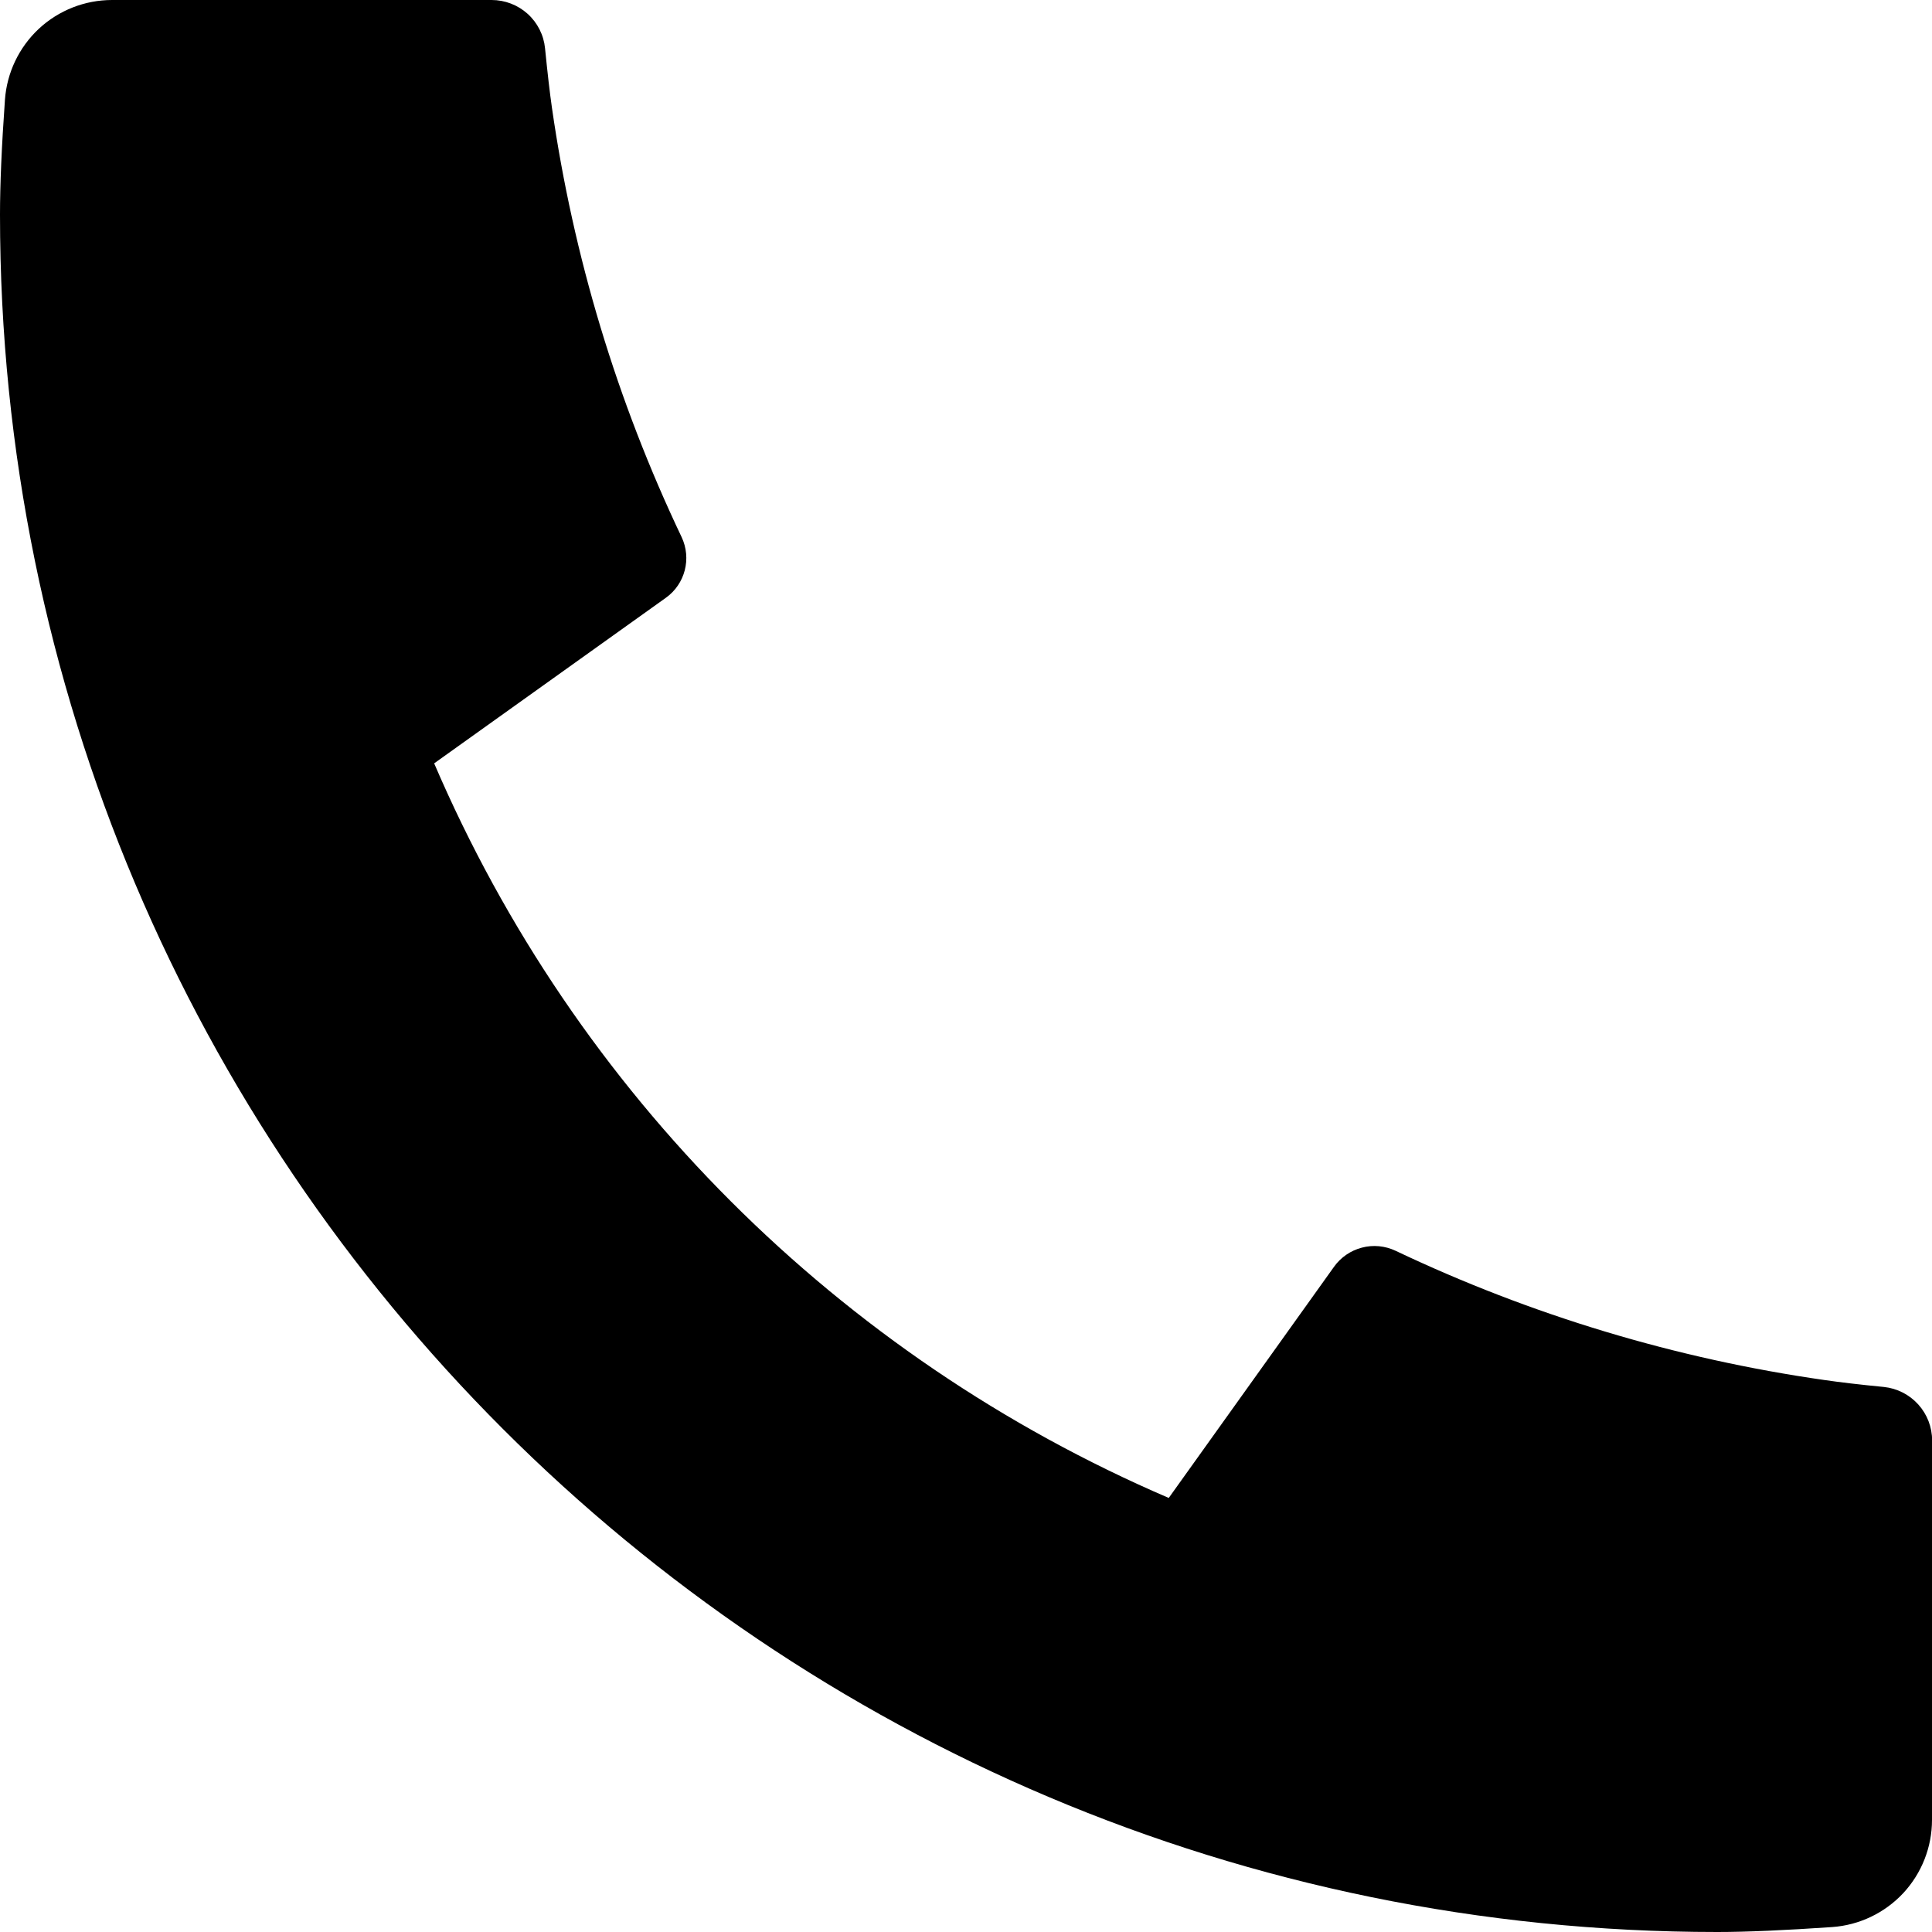
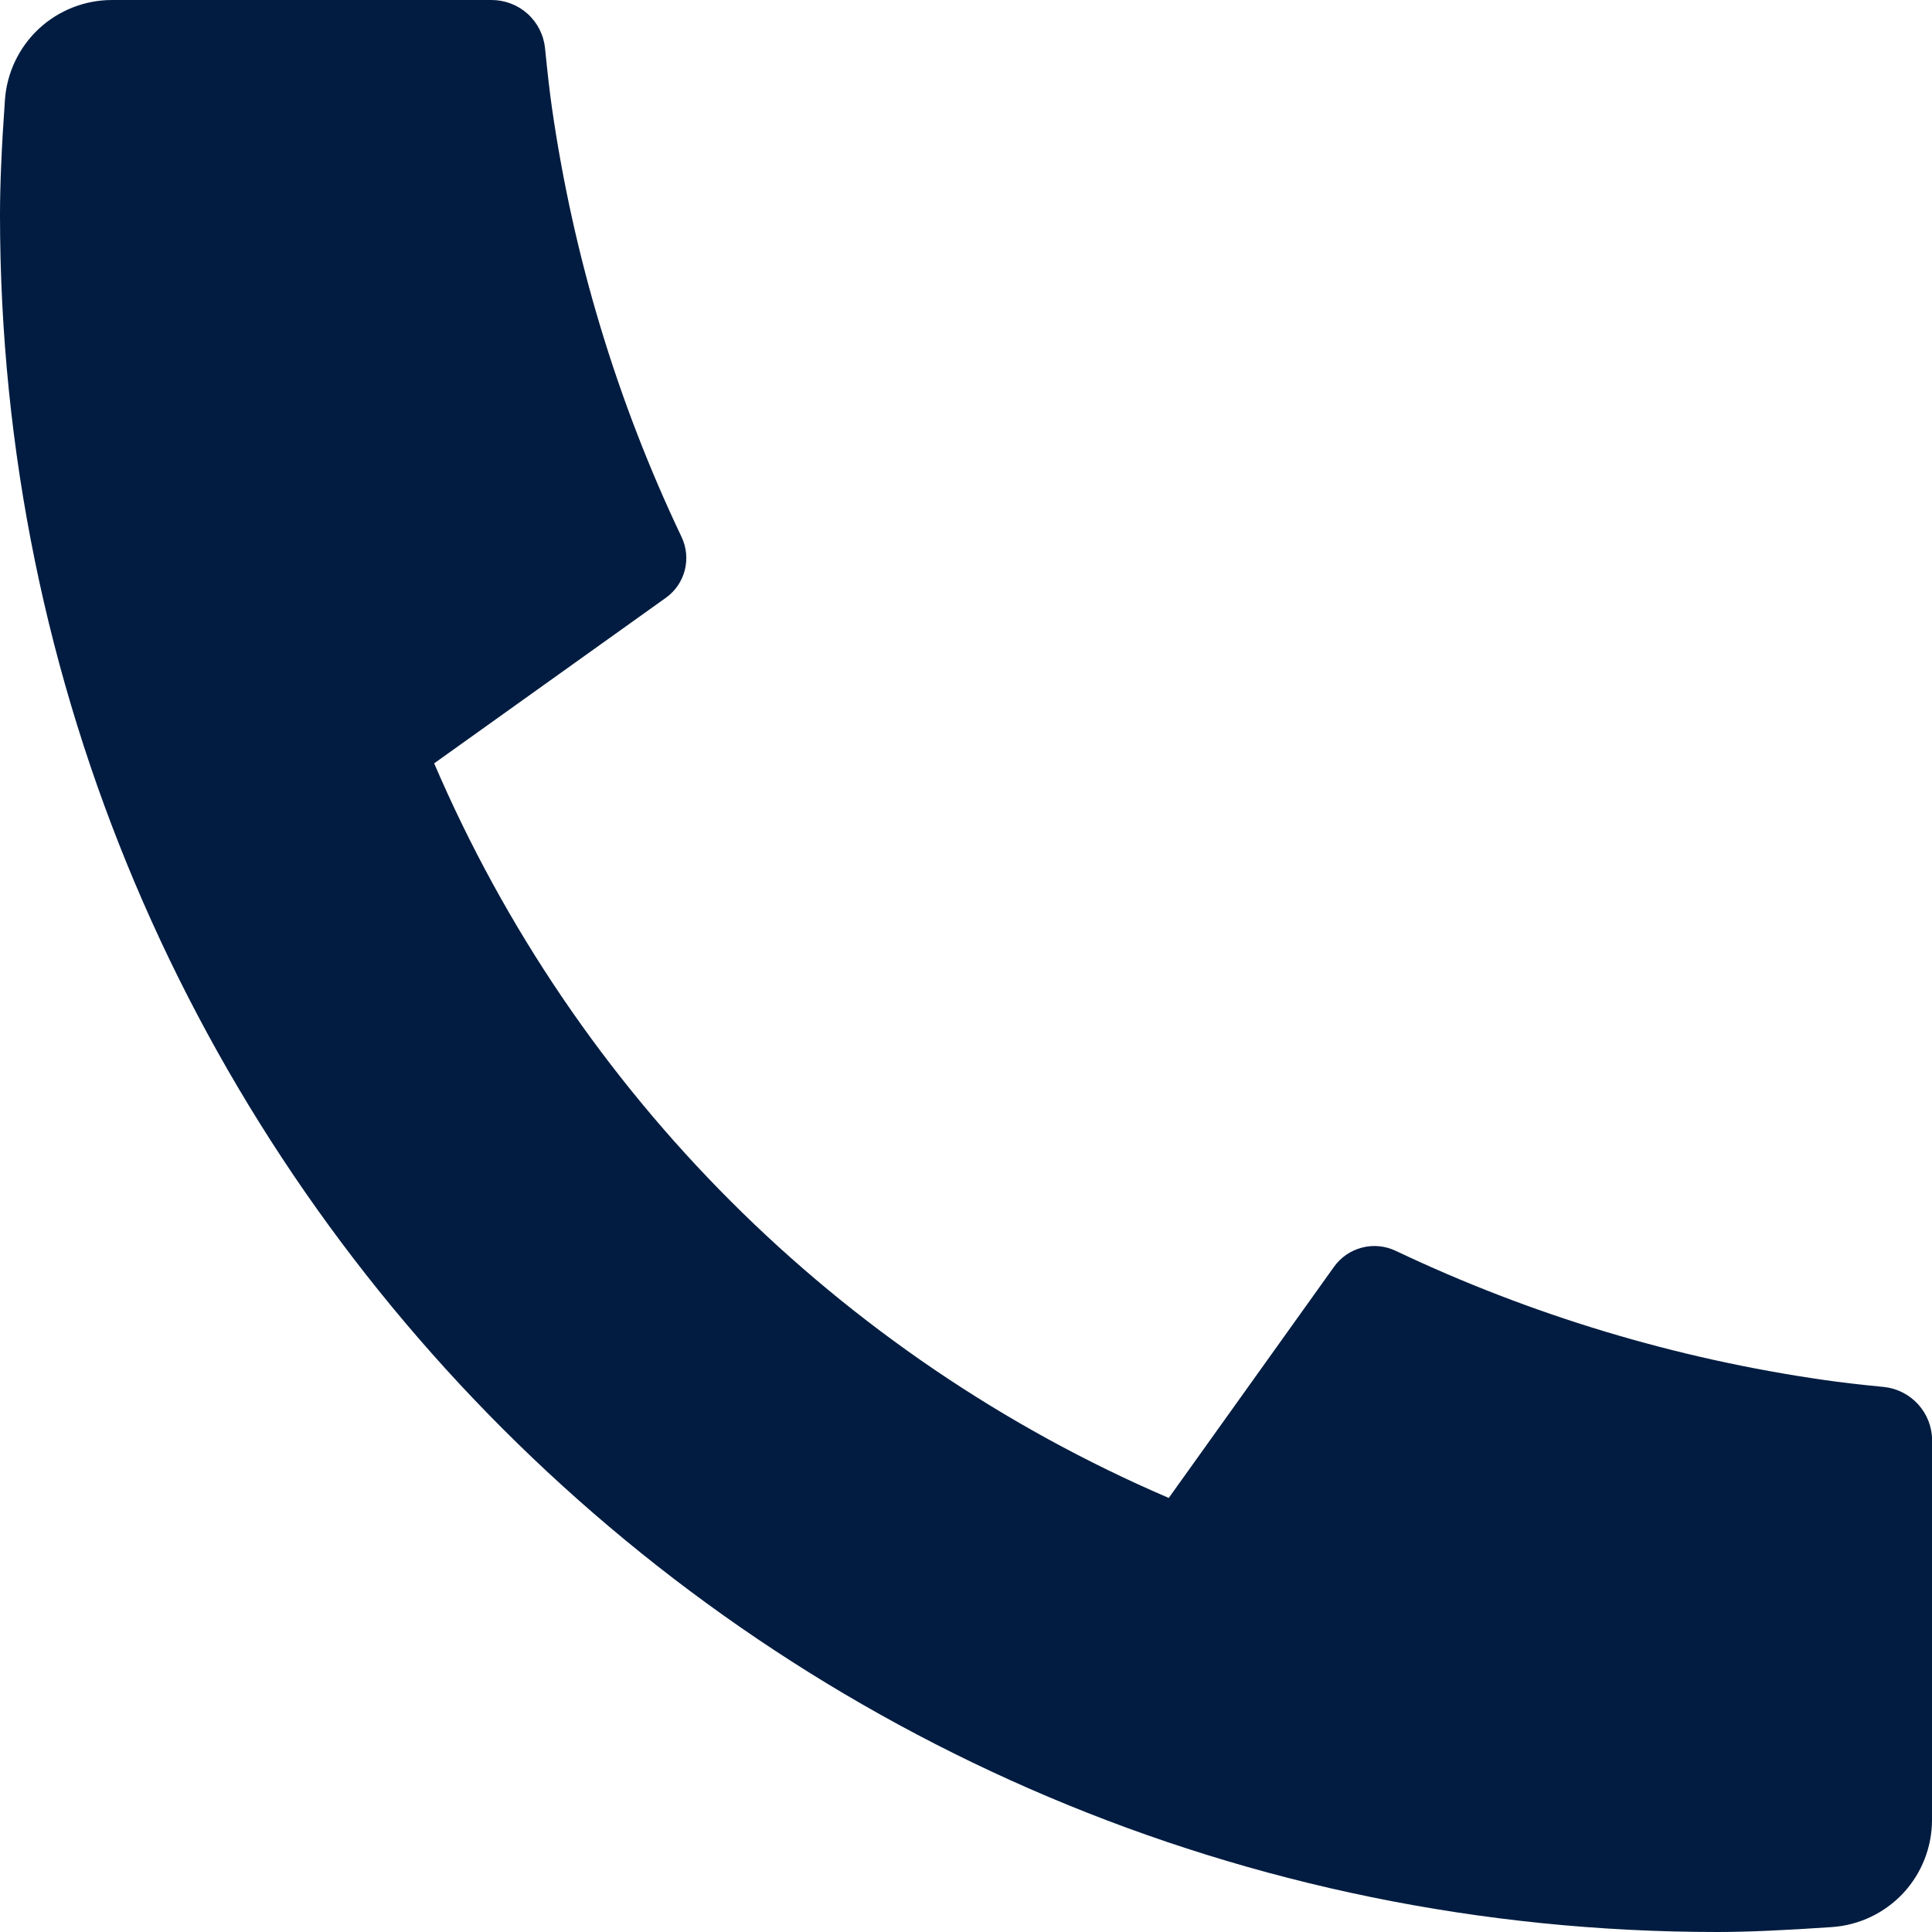
<svg xmlns="http://www.w3.org/2000/svg" width="18" height="18" viewBox="0 0 18 18">
-   <path d="M18 13.42V16.956C18 17.209 17.904 17.453 17.732 17.638C17.559 17.823 17.323 17.936 17.07 17.954C16.633 17.984 16.276 18 16 18C7.163 18 0 10.837 0 2C0 1.724 0.015 1.367 0.046 0.93C0.064 0.677 0.177 0.441 0.362 0.268C0.547 0.096 0.791 -0 1.044 2.56579e-07H4.58C4.704 -0 4.824 0.046 4.916 0.129C5.008 0.212 5.066 0.327 5.078 0.45C5.101 0.68 5.122 0.863 5.142 1.002C5.341 2.389 5.748 3.738 6.35 5.003C6.445 5.203 6.383 5.442 6.203 5.57L4.045 7.112C5.364 10.187 7.815 12.636 10.889 13.956L12.429 11.802C12.492 11.714 12.584 11.651 12.688 11.624C12.793 11.596 12.904 11.607 13.002 11.653C14.267 12.254 15.616 12.66 17.002 12.858C17.141 12.878 17.324 12.9 17.552 12.922C17.675 12.935 17.789 12.993 17.872 13.085C17.955 13.177 18.001 13.296 18.001 13.42H18Z" />
+   <path d="M18 13.42V16.956C18 17.209 17.904 17.453 17.732 17.638C17.559 17.823 17.323 17.936 17.07 17.954C16.633 17.984 16.276 18 16 18C7.163 18 0 10.837 0 2C0 1.724 0.015 1.367 0.046 0.93C0.064 0.677 0.177 0.441 0.362 0.268C0.547 0.096 0.791 -0 1.044 2.56579e-07H4.58C4.704 -0 4.824 0.046 4.916 0.129C5.008 0.212 5.066 0.327 5.078 0.45C5.101 0.68 5.122 0.863 5.142 1.002C5.341 2.389 5.748 3.738 6.35 5.003C6.445 5.203 6.383 5.442 6.203 5.57L4.045 7.112C5.364 10.187 7.815 12.636 10.889 13.956L12.429 11.802C12.492 11.714 12.584 11.651 12.688 11.624C12.793 11.596 12.904 11.607 13.002 11.653C14.267 12.254 15.616 12.66 17.002 12.858C17.141 12.878 17.324 12.9 17.552 12.922C17.675 12.935 17.789 12.993 17.872 13.085C17.955 13.177 18.001 13.296 18.001 13.42H18Z" fill="#011c40" />
</svg>
